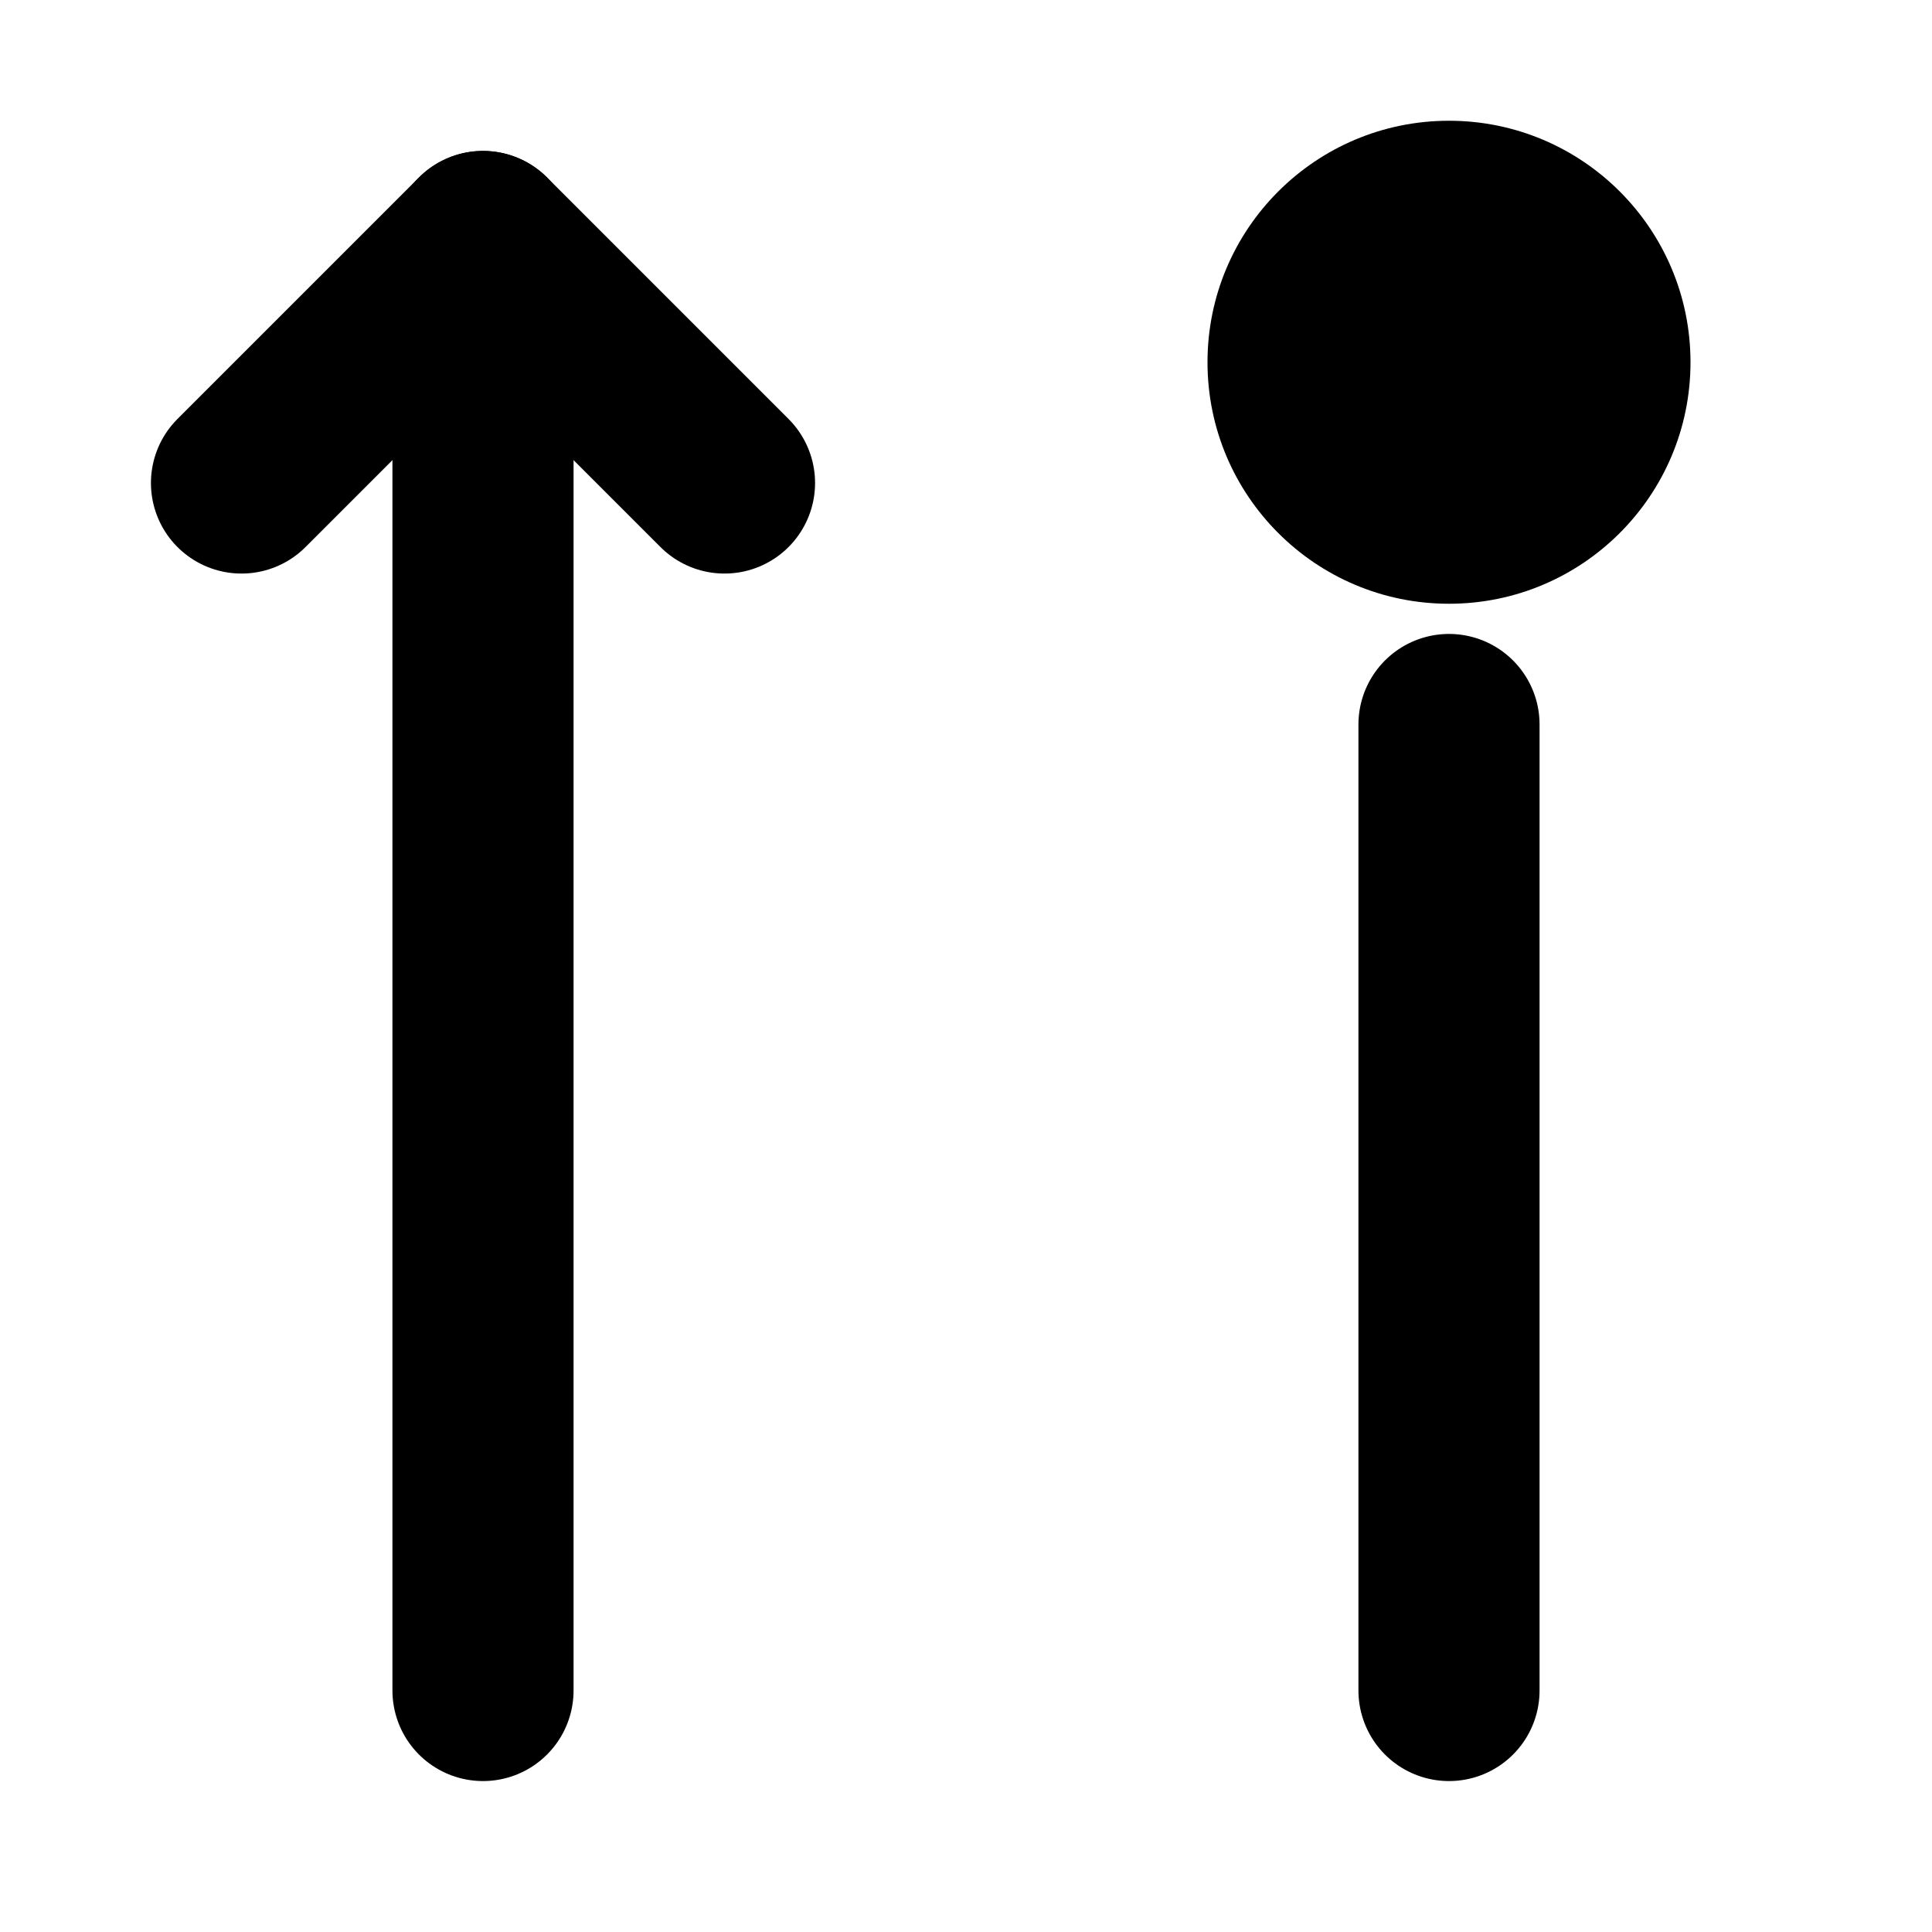
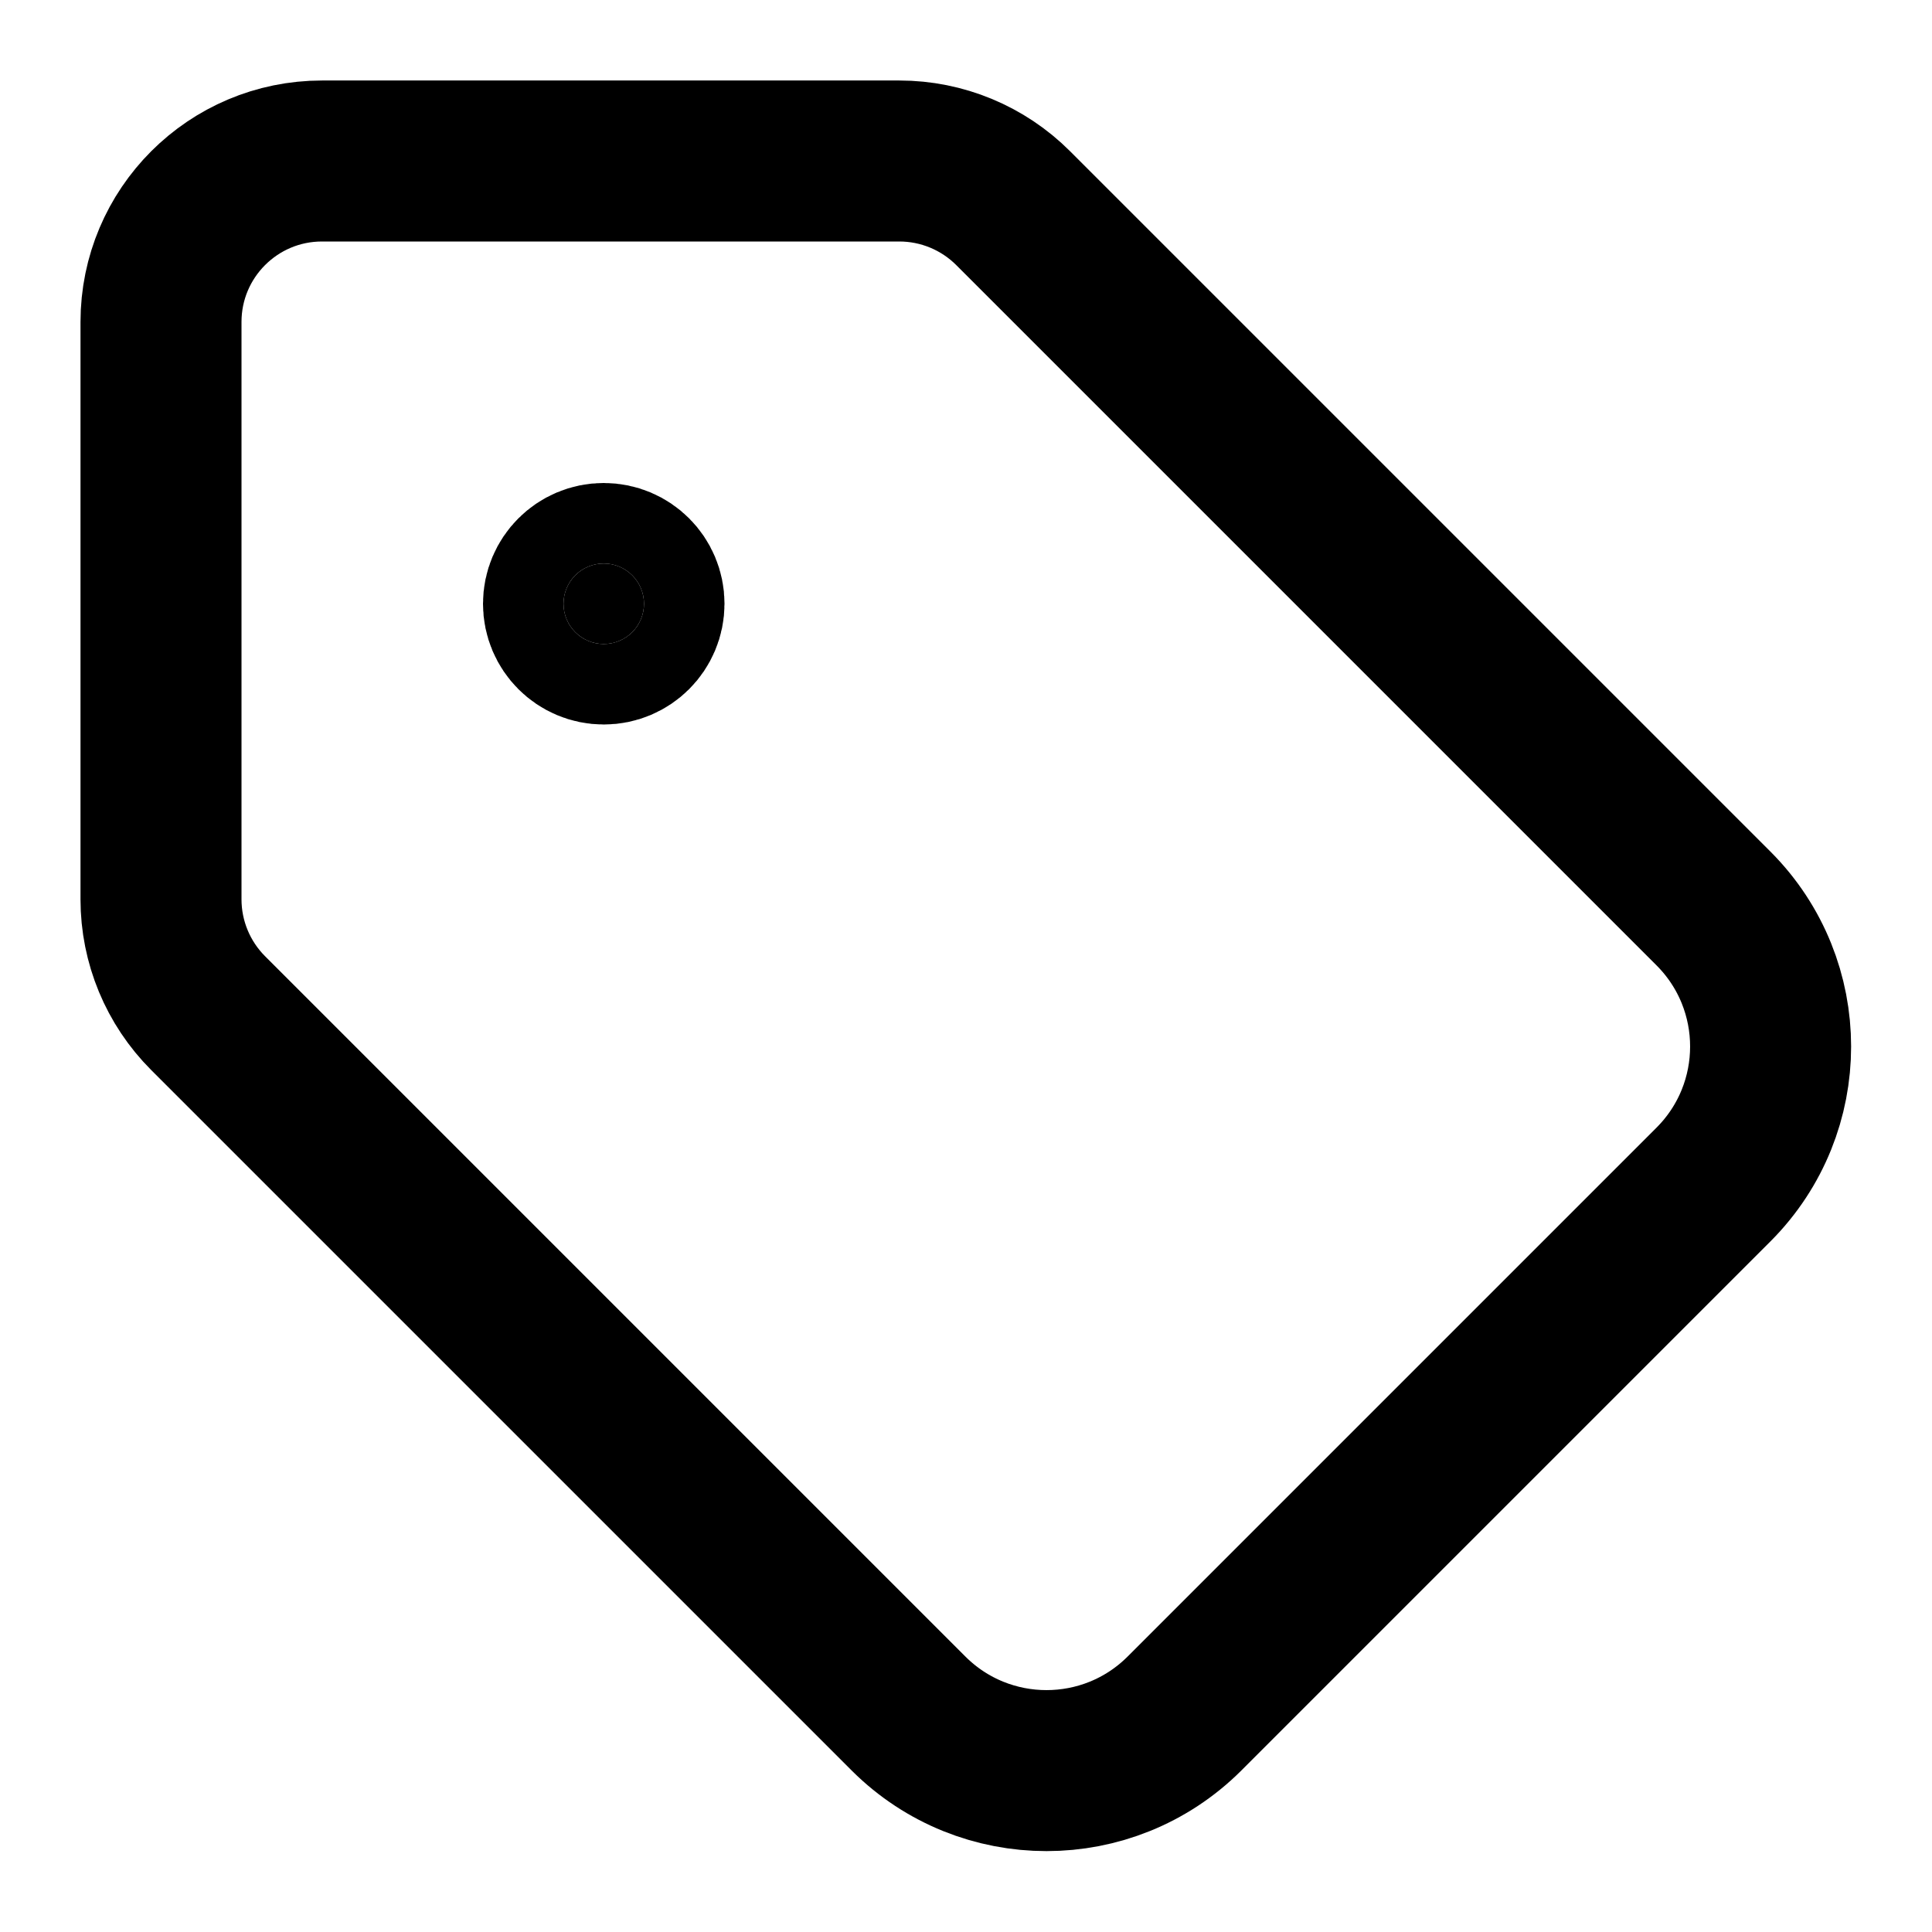
- <svg xmlns="http://www.w3.org/2000/svg" width="16" height="16" viewBox="0 0 16 16" fill="none">
-   <path d="M4 2L4 14" stroke="currentColor" stroke-width="1.5" stroke-linecap="round" />
-   <path d="M2 4L4 2L6 4" stroke="currentColor" stroke-width="1.5" stroke-linecap="round" stroke-linejoin="round" />
-   <path d="M12 14L12 6" stroke="currentColor" stroke-width="1.5" stroke-linecap="round" />
-   <circle cx="12" cy="3" r="2" fill="currentColor" />
+ <svg xmlns="http://www.w3.org/2000/svg" width="24" height="24" viewBox="0 0 24 24" fill="none" stroke="currentColor" stroke-width="2" stroke-linecap="round" stroke-linejoin="round">
+   <path d="M12.586 2.586A2 2 0 0 0 11.172 2H4a2 2 0 0 0-2 2v7.172a2 2 0 0 0 .586 1.414l8.704 8.704a2.426 2.426 0 0 0 3.42 0l6.58-6.58a2.426 2.426 0 0 0 0-3.42z" />
+   <circle cx="7.5" cy="7.5" r=".5" fill="currentColor" />
</svg>
